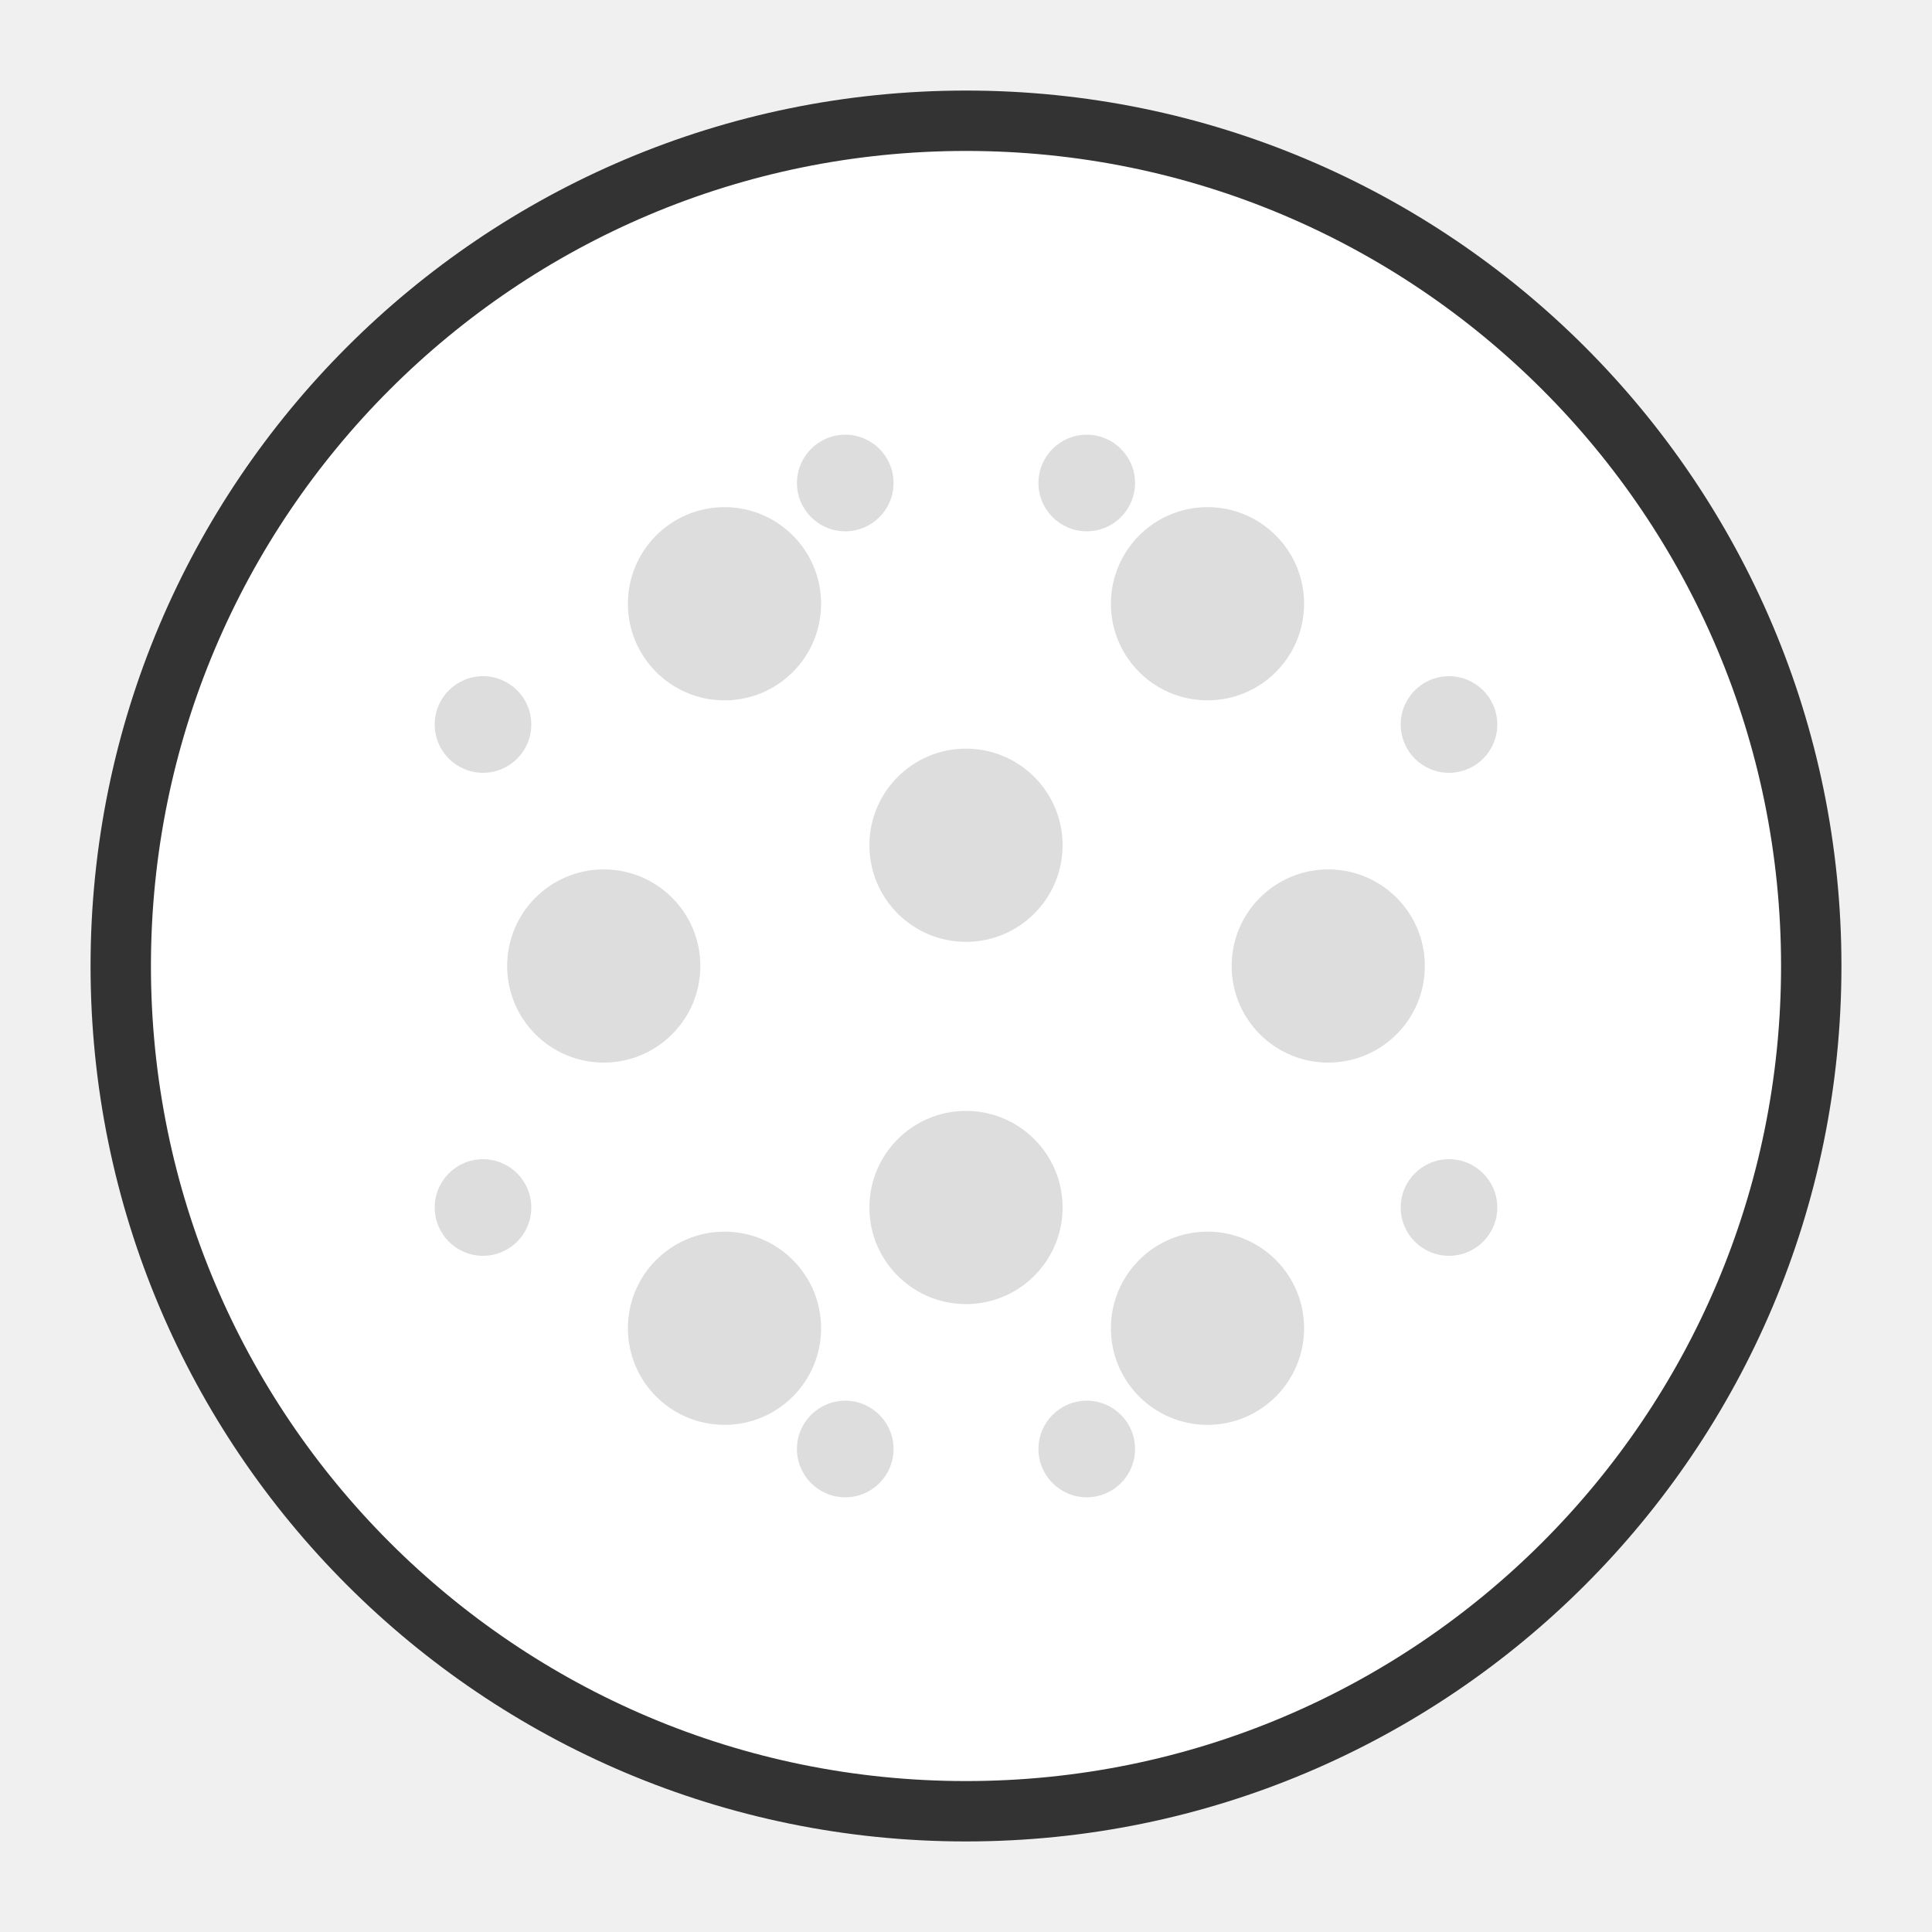
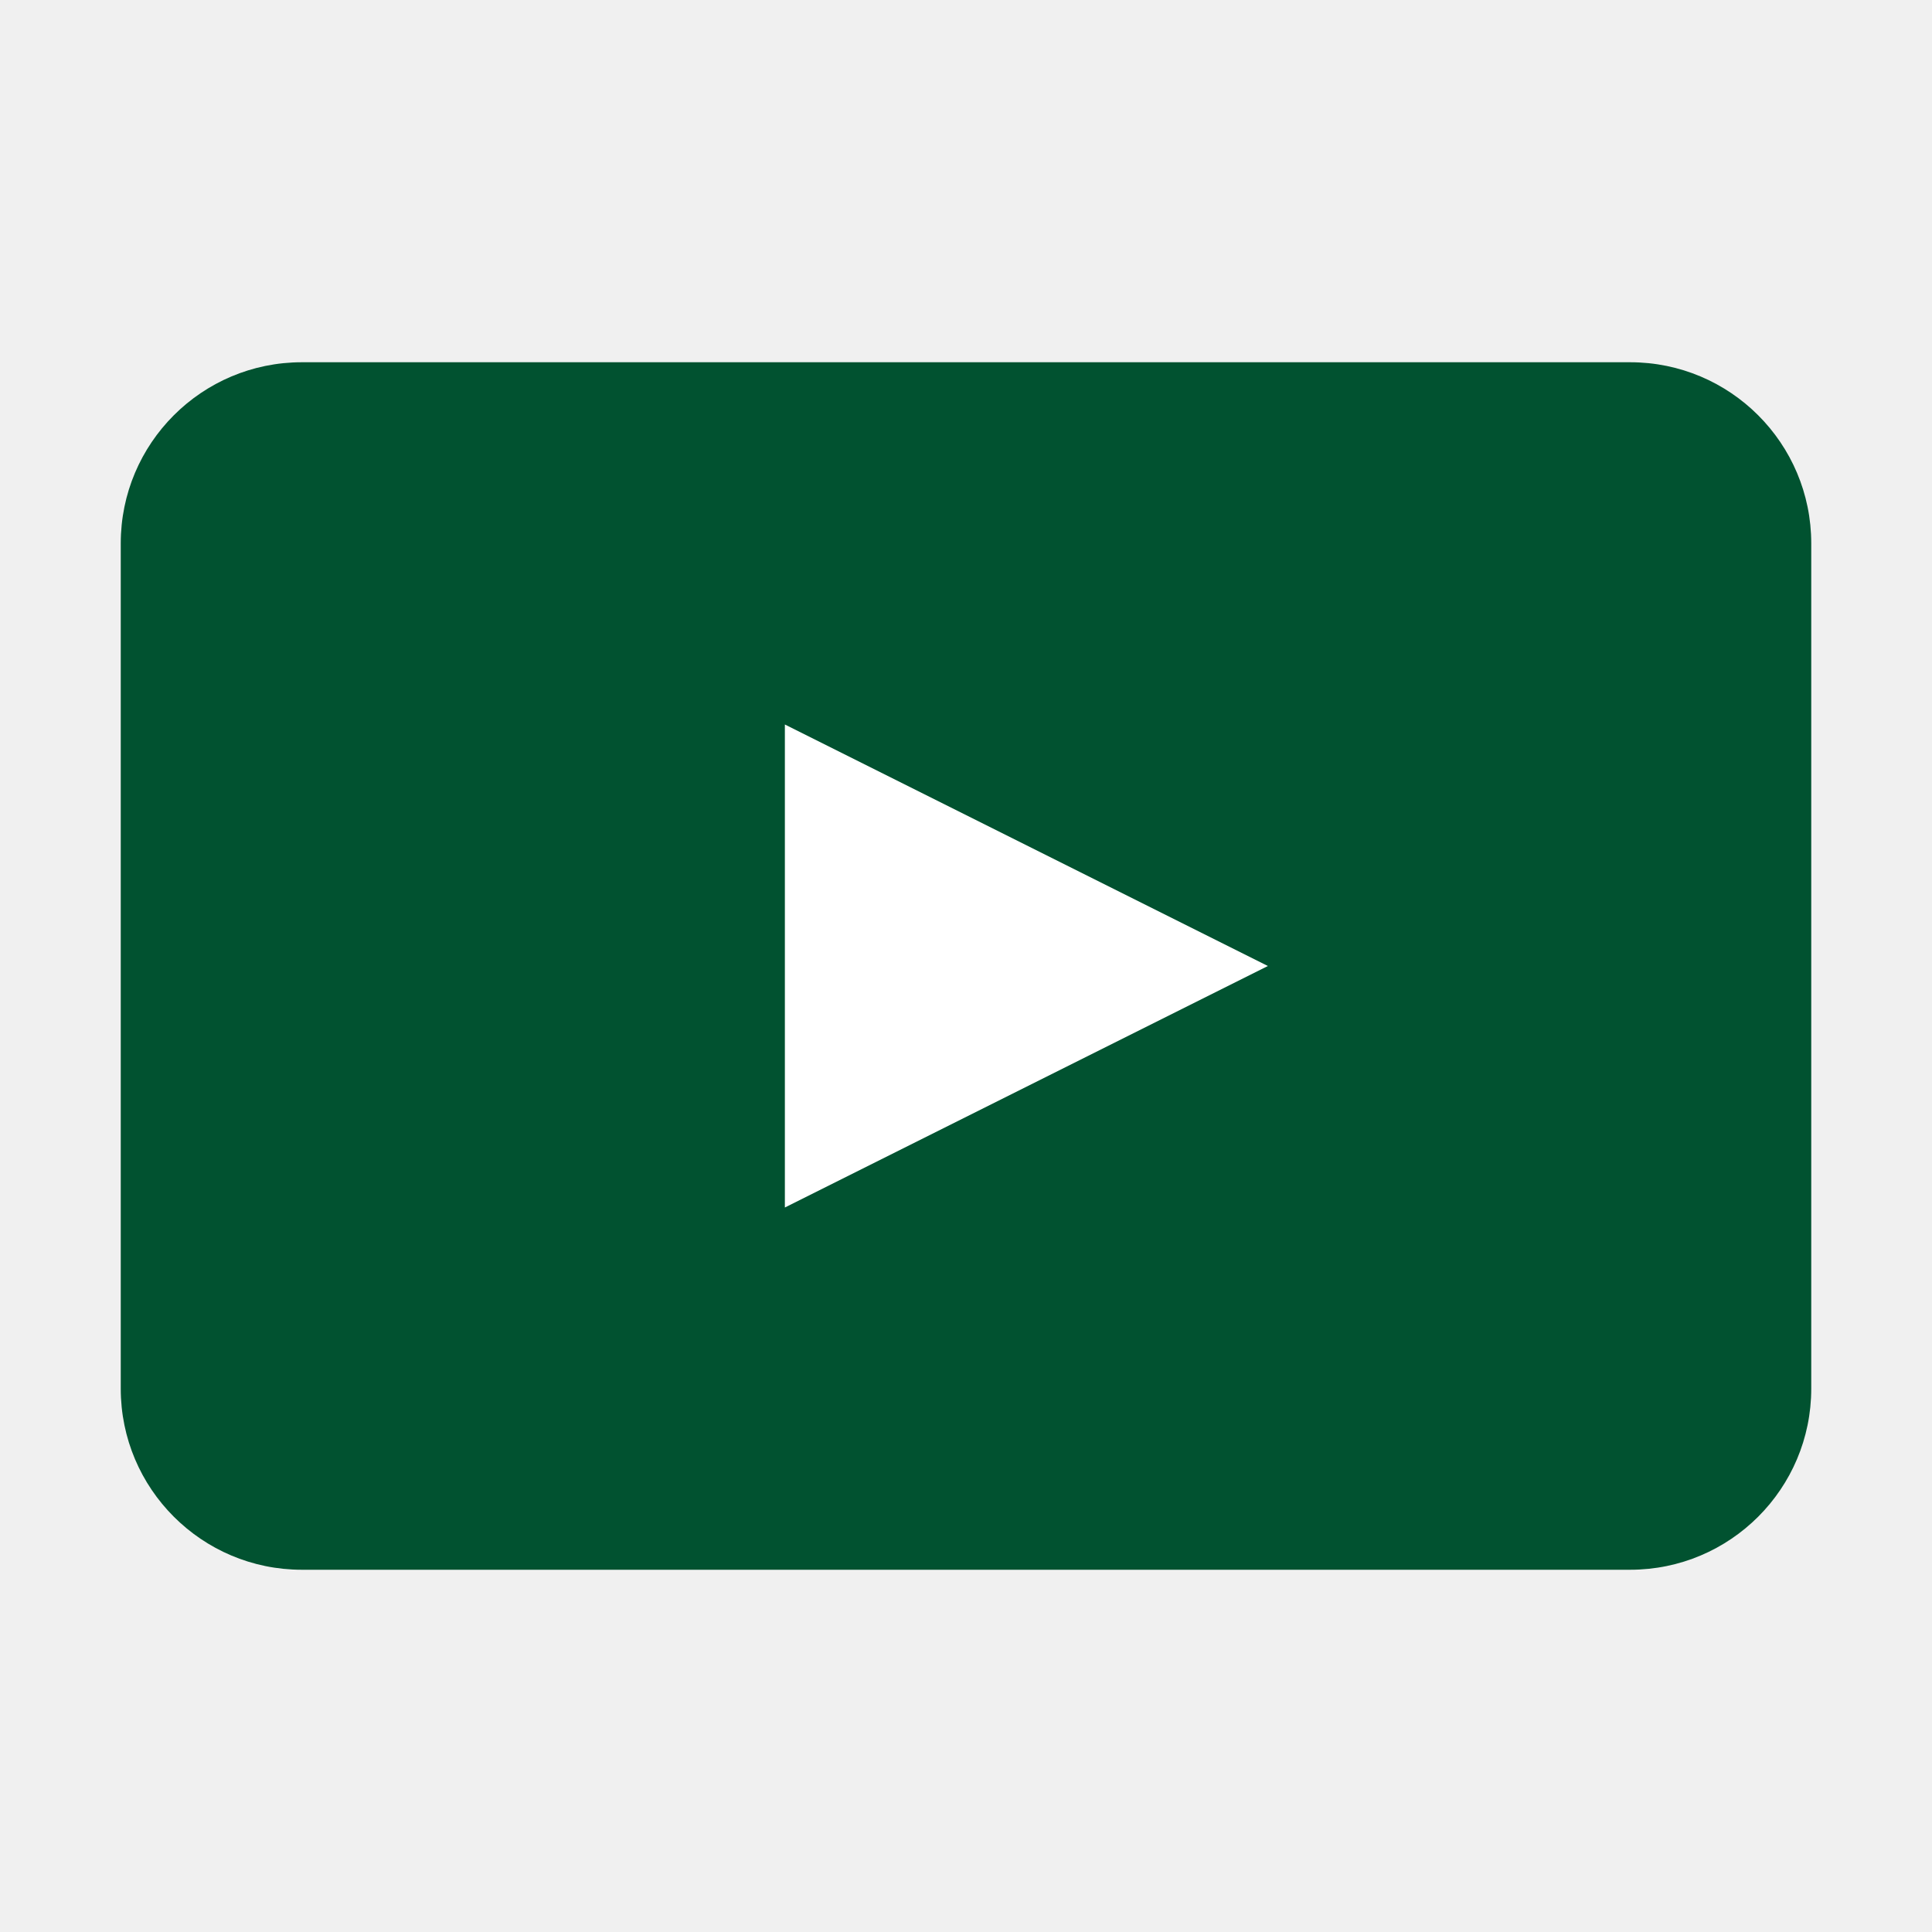
- <svg xmlns="http://www.w3.org/2000/svg" width="16" height="16" viewBox="0 0 16 16">
-   <circle cx="8" cy="8" r="7" fill="white" stroke="#333" stroke-width="0.5" />
-   <circle cx="6" cy="5" r="0.8" fill="#ddd" />
-   <circle cx="10" cy="5" r="0.8" fill="#ddd" />
-   <circle cx="5" cy="8" r="0.8" fill="#ddd" />
-   <circle cx="8" cy="7" r="0.8" fill="#ddd" />
-   <circle cx="11" cy="8" r="0.8" fill="#ddd" />
-   <circle cx="6" cy="11" r="0.8" fill="#ddd" />
-   <circle cx="10" cy="11" r="0.8" fill="#ddd" />
-   <circle cx="8" cy="10" r="0.8" fill="#ddd" />
-   <circle cx="7" cy="4" r="0.4" fill="#ddd" />
-   <circle cx="9" cy="4" r="0.4" fill="#ddd" />
-   <circle cx="4" cy="6" r="0.4" fill="#ddd" />
-   <circle cx="12" cy="6" r="0.4" fill="#ddd" />
-   <circle cx="4" cy="10" r="0.4" fill="#ddd" />
-   <circle cx="12" cy="10" r="0.4" fill="#ddd" />
-   <circle cx="7" cy="12" r="0.4" fill="#ddd" />
-   <circle cx="9" cy="12" r="0.4" fill="#ddd" />
+ <svg xmlns="http://www.w3.org/2000/svg" width="32" height="32" viewBox="0 0 32 32">
+   <rect width="28" height="20" x="2" y="6" rx="3" fill="#015230" />
+   <path fill="white" d="m13,12 8,4 -8,4 z" />
</svg>
